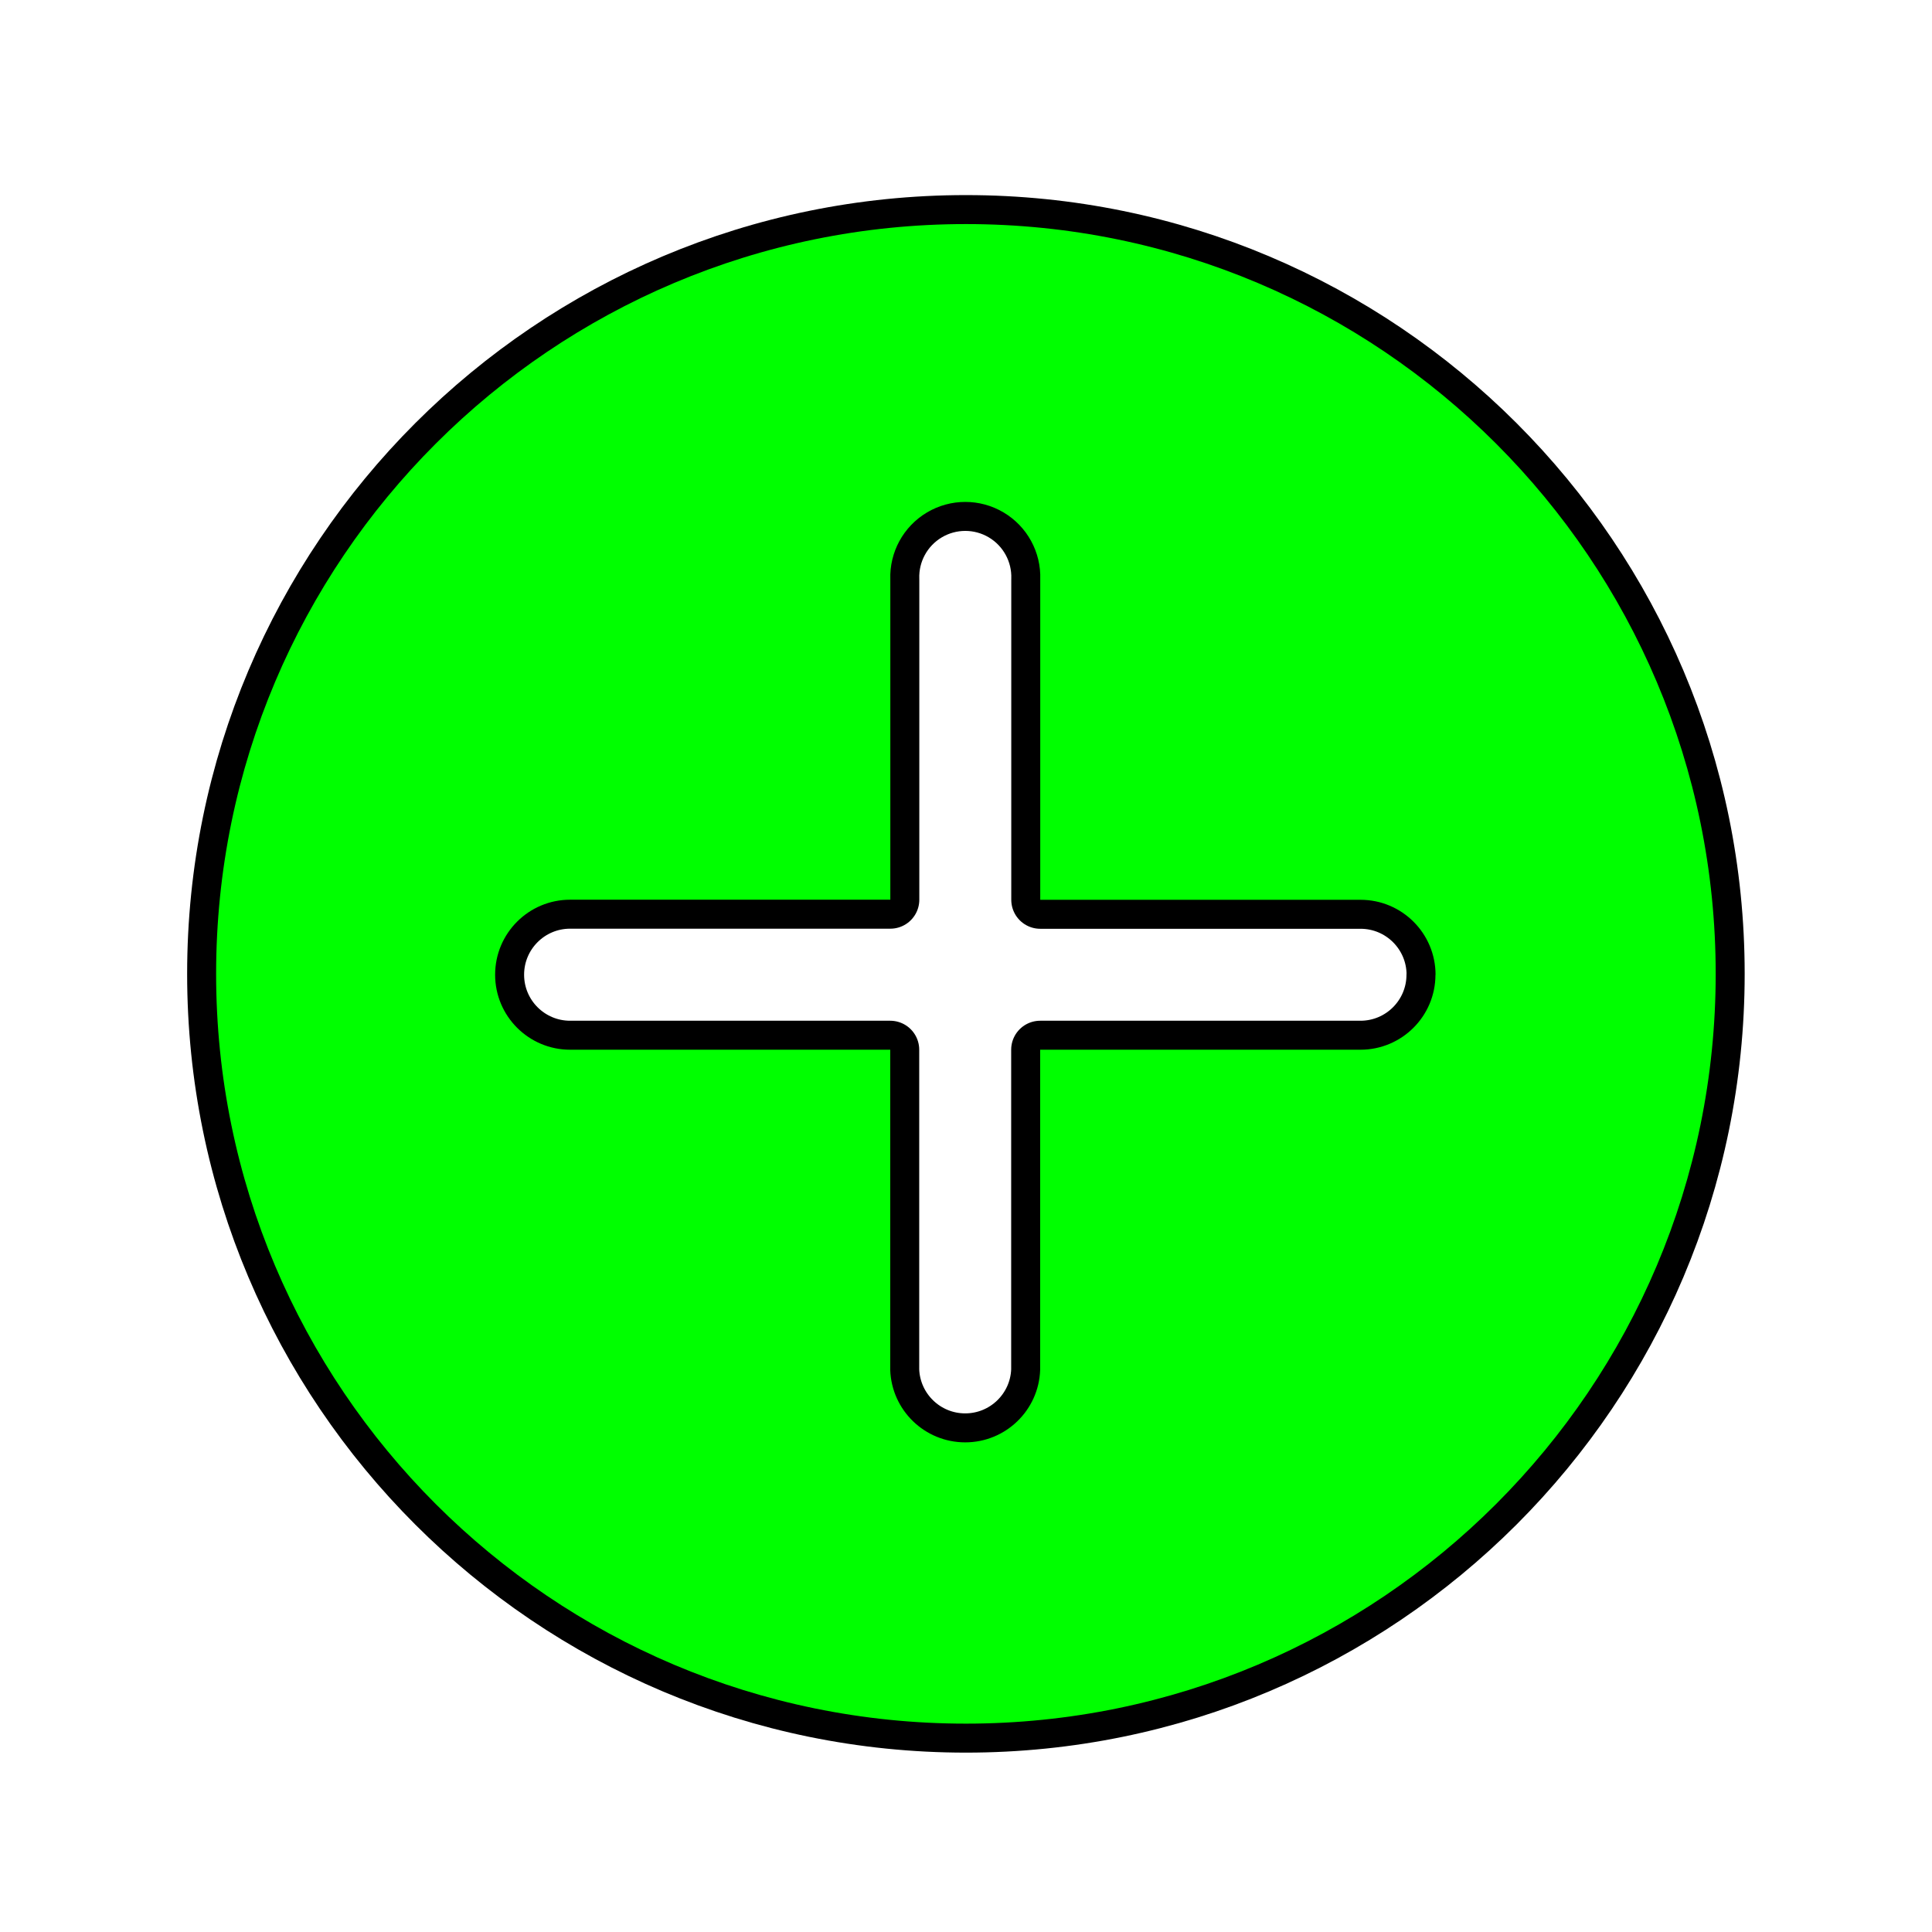
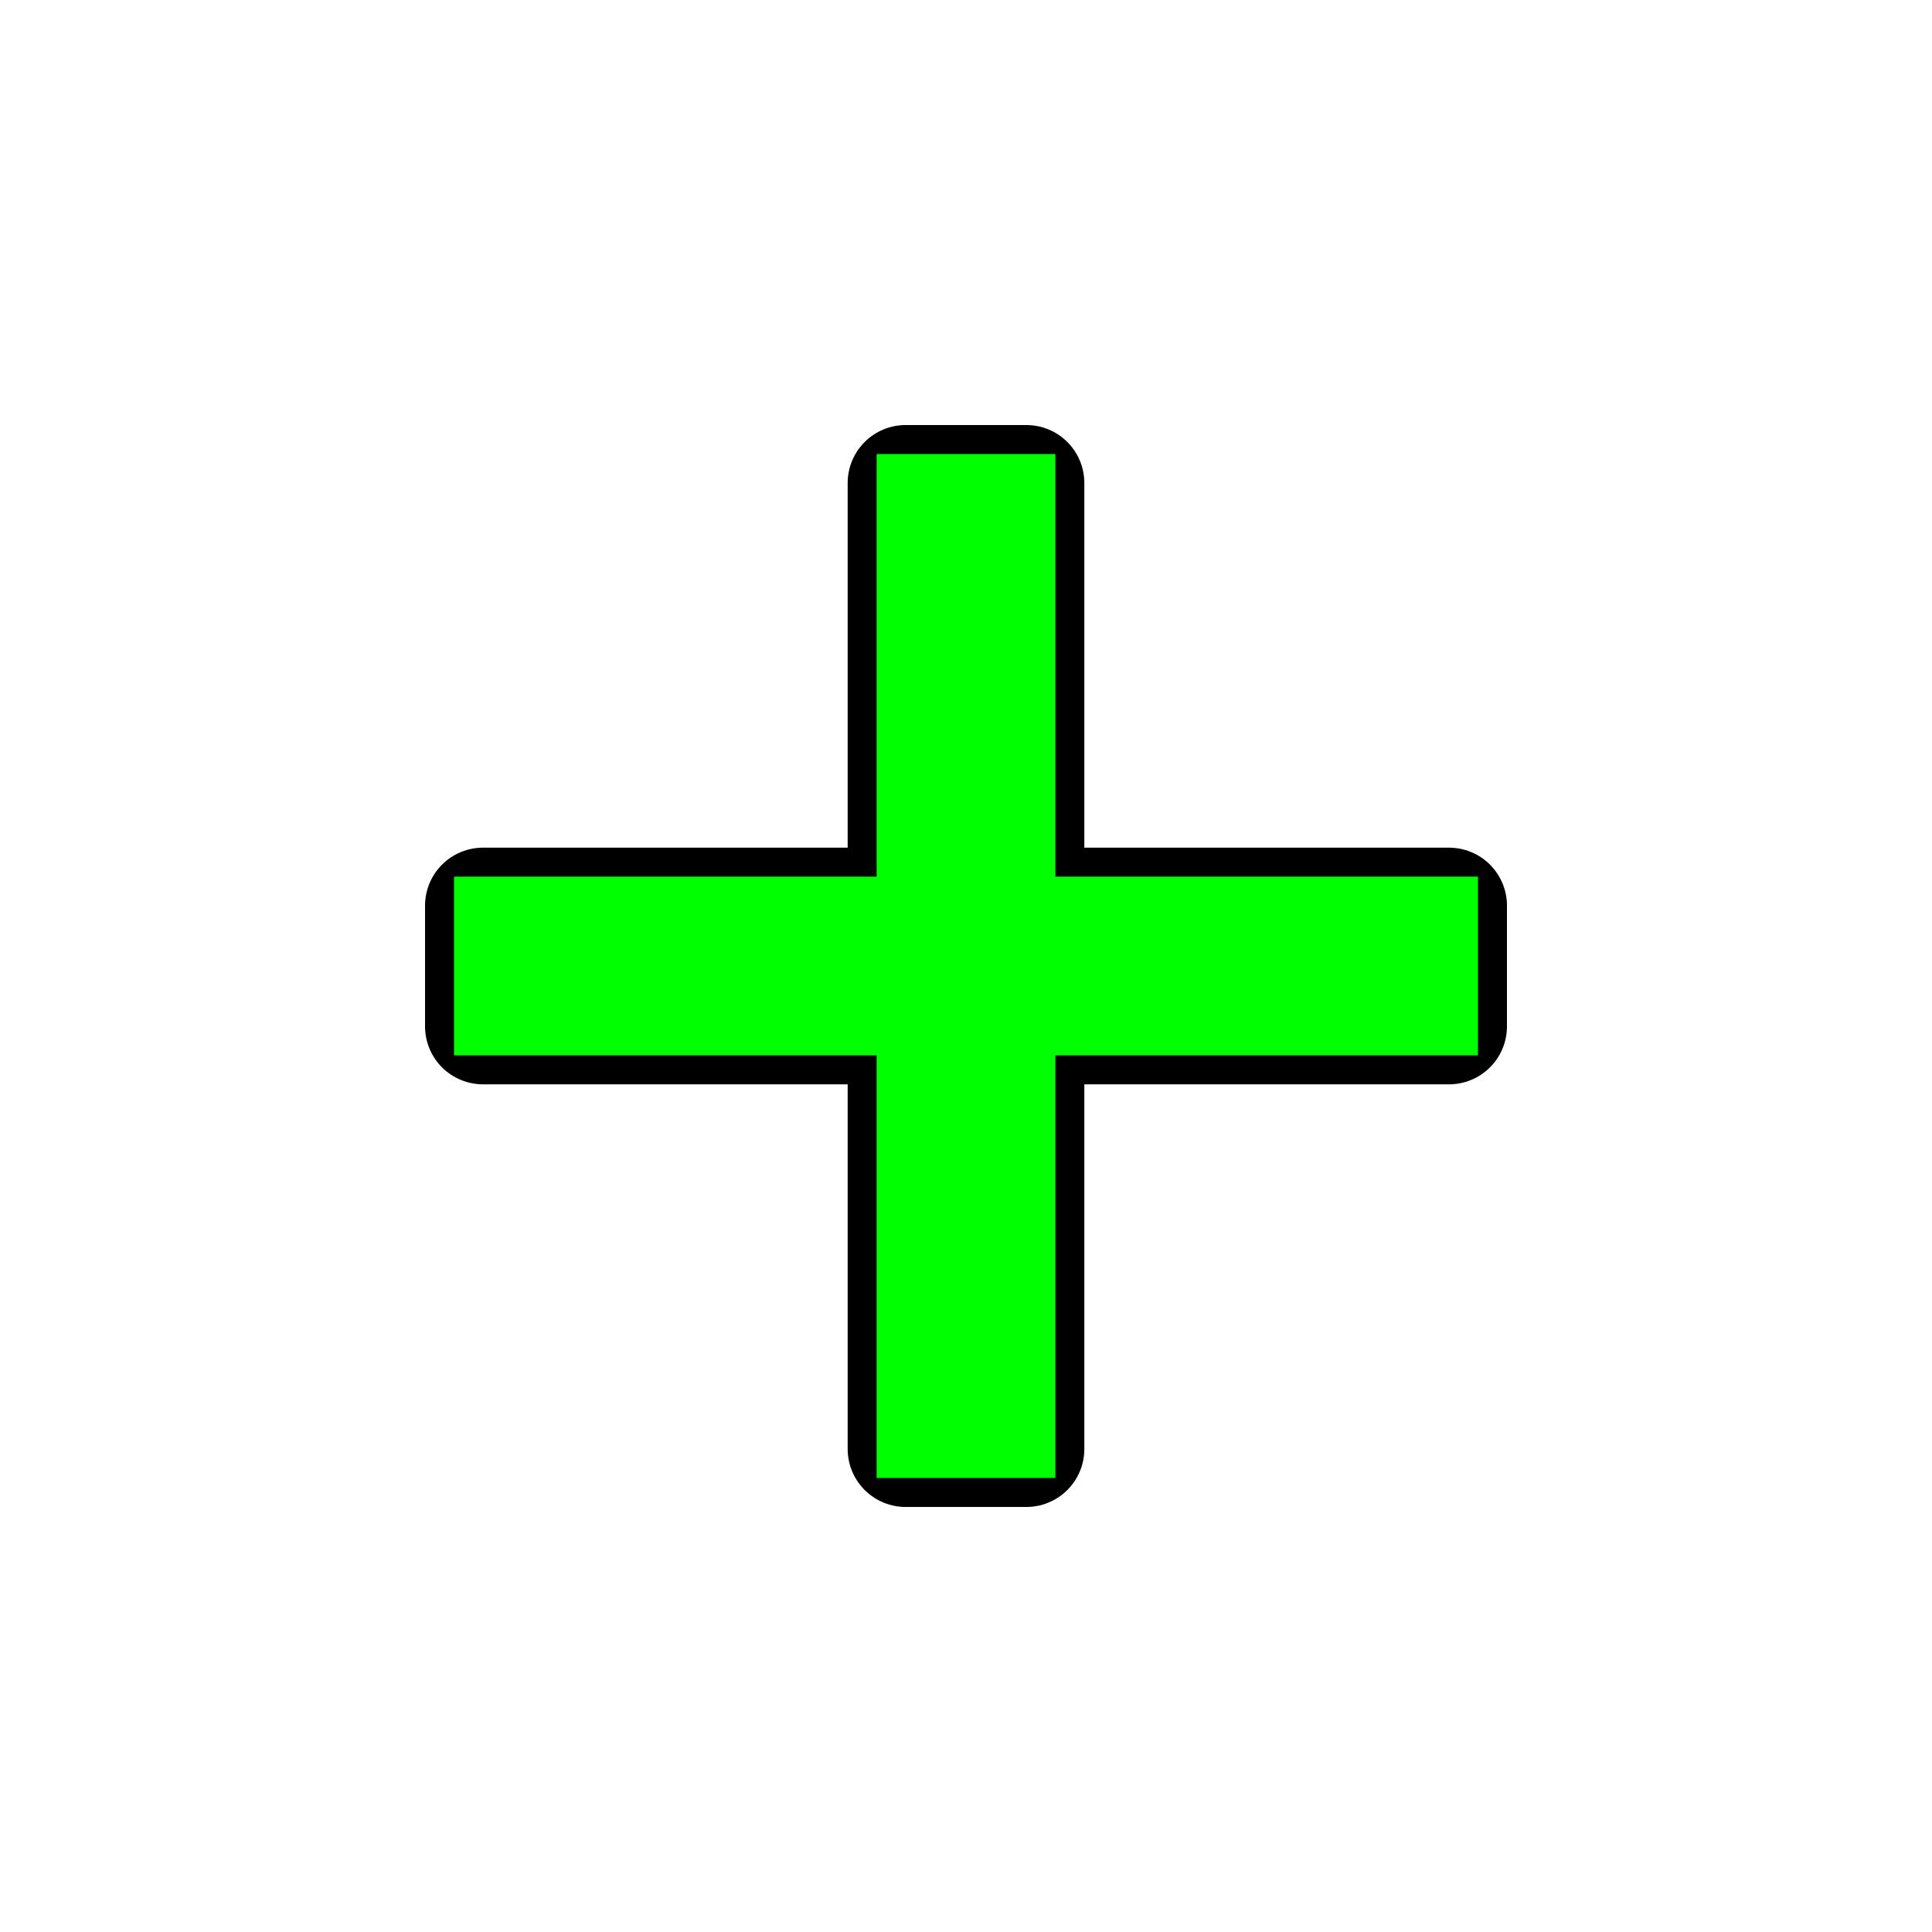
- <svg xmlns="http://www.w3.org/2000/svg" fill="#00FF00" width="64px" height="64px" viewBox="-1.7 0 20.4 20.4" class="cf-icon-svg" stroke="#00FF00" stroke-width="0">
+ <svg xmlns="http://www.w3.org/2000/svg" width="64px" height="64px" viewBox="0 0 24 24" fill="none" stroke="#00ff00" stroke-width="0.72">
  <g id="SVGRepo_bgCarrier" stroke-width="0" />
-   <g id="SVGRepo_tracerCarrier" stroke-linecap="round" stroke-linejoin="round" stroke="#000000" stroke-width="0.612">
-     <path d="M16.416 10.283A7.917 7.917 0 1 1 8.5 2.366a7.916 7.916 0 0 1 7.916 7.917zm-2.958.01a.792.792 0 0 0-.792-.792H9.284V6.12a.792.792 0 1 0-1.583 0V9.5H4.32a.792.792 0 0 0 0 1.584H7.7v3.382a.792.792 0 0 0 1.583 0v-3.382h3.382a.792.792 0 0 0 .792-.791z" />
+   <g id="SVGRepo_tracerCarrier" stroke-linecap="round" stroke-linejoin="round" stroke="#000000" stroke-width="1.44">
+     <path fill-rule="evenodd" clip-rule="evenodd" d="M11.25 12.75V18H12.75V12.75H18V11.25H12.75V6H11.25V11.25H6V12.75H11.25Z" fill="#00ff00" />
  </g>
  <g id="SVGRepo_iconCarrier">
-     <path d="M16.416 10.283A7.917 7.917 0 1 1 8.5 2.366a7.916 7.916 0 0 1 7.916 7.917zm-2.958.01a.792.792 0 0 0-.792-.792H9.284V6.12a.792.792 0 1 0-1.583 0V9.5H4.32a.792.792 0 0 0 0 1.584H7.7v3.382a.792.792 0 0 0 1.583 0v-3.382h3.382a.792.792 0 0 0 .792-.791z" />
+     <path fill-rule="evenodd" clip-rule="evenodd" d="M11.25 12.75V18H12.75V12.75H18V11.25H12.75V6H11.25V11.25H6V12.75H11.25Z" fill="#00ff00" />
  </g>
</svg>
